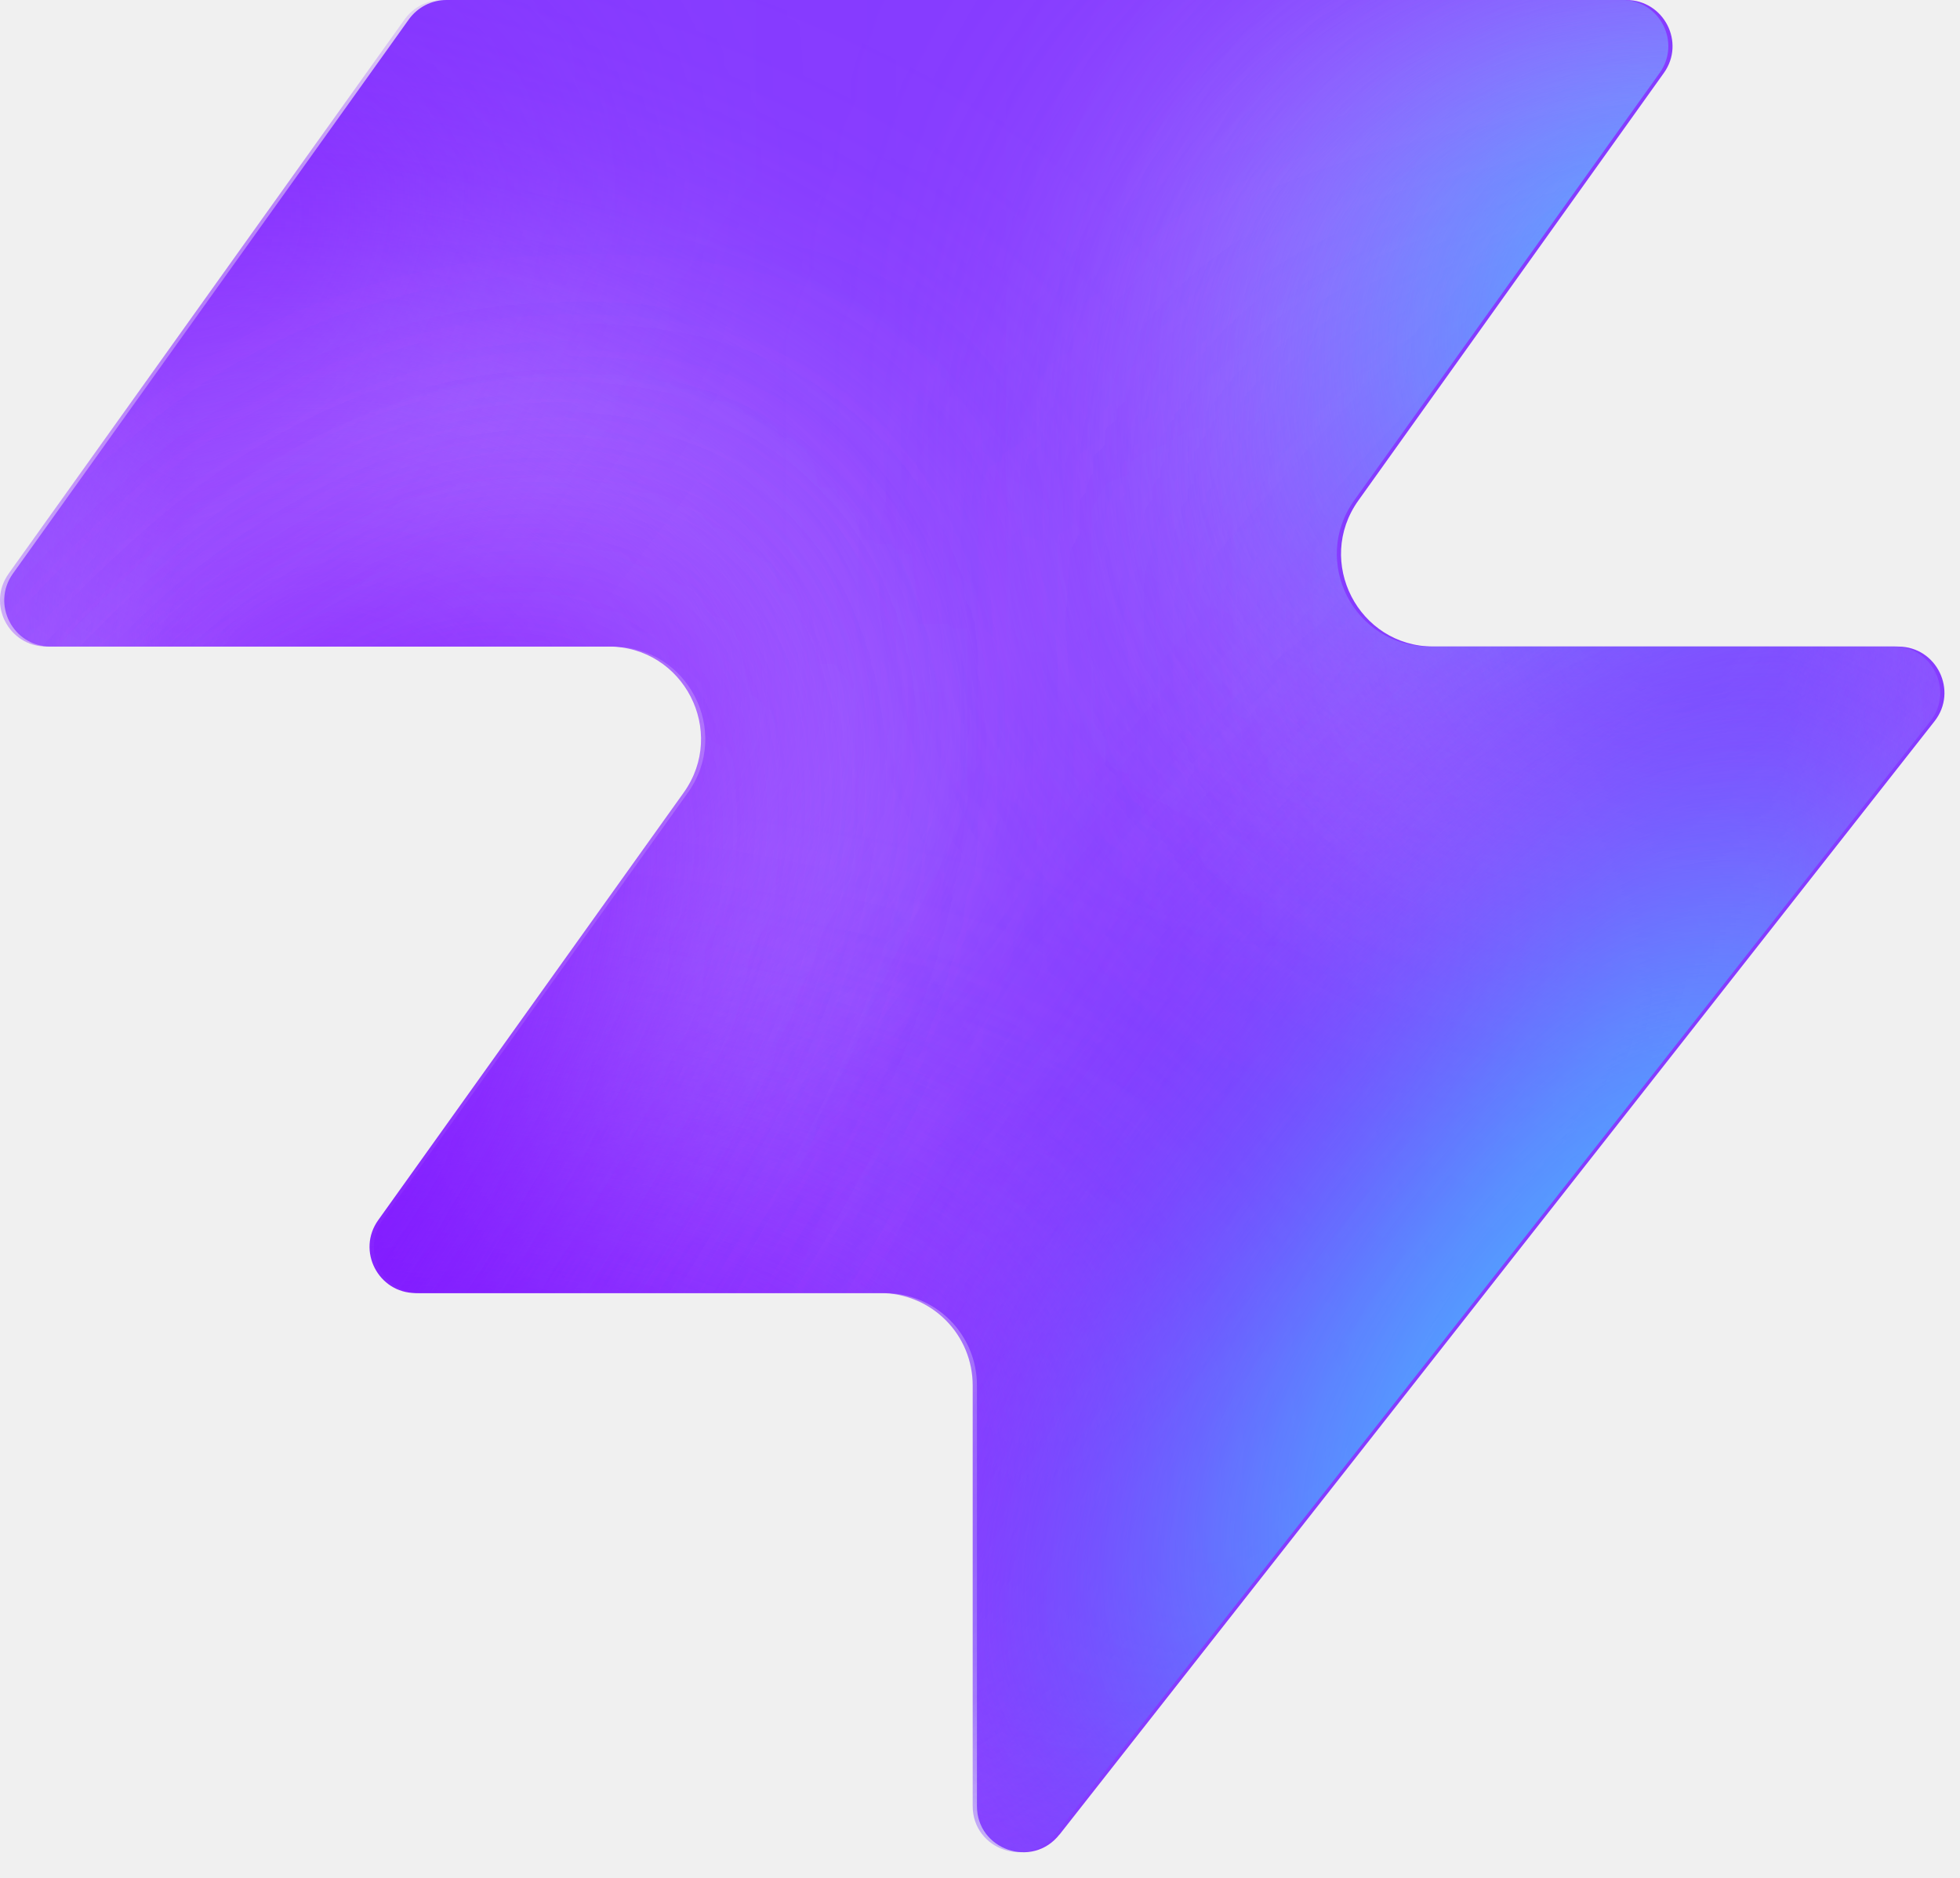
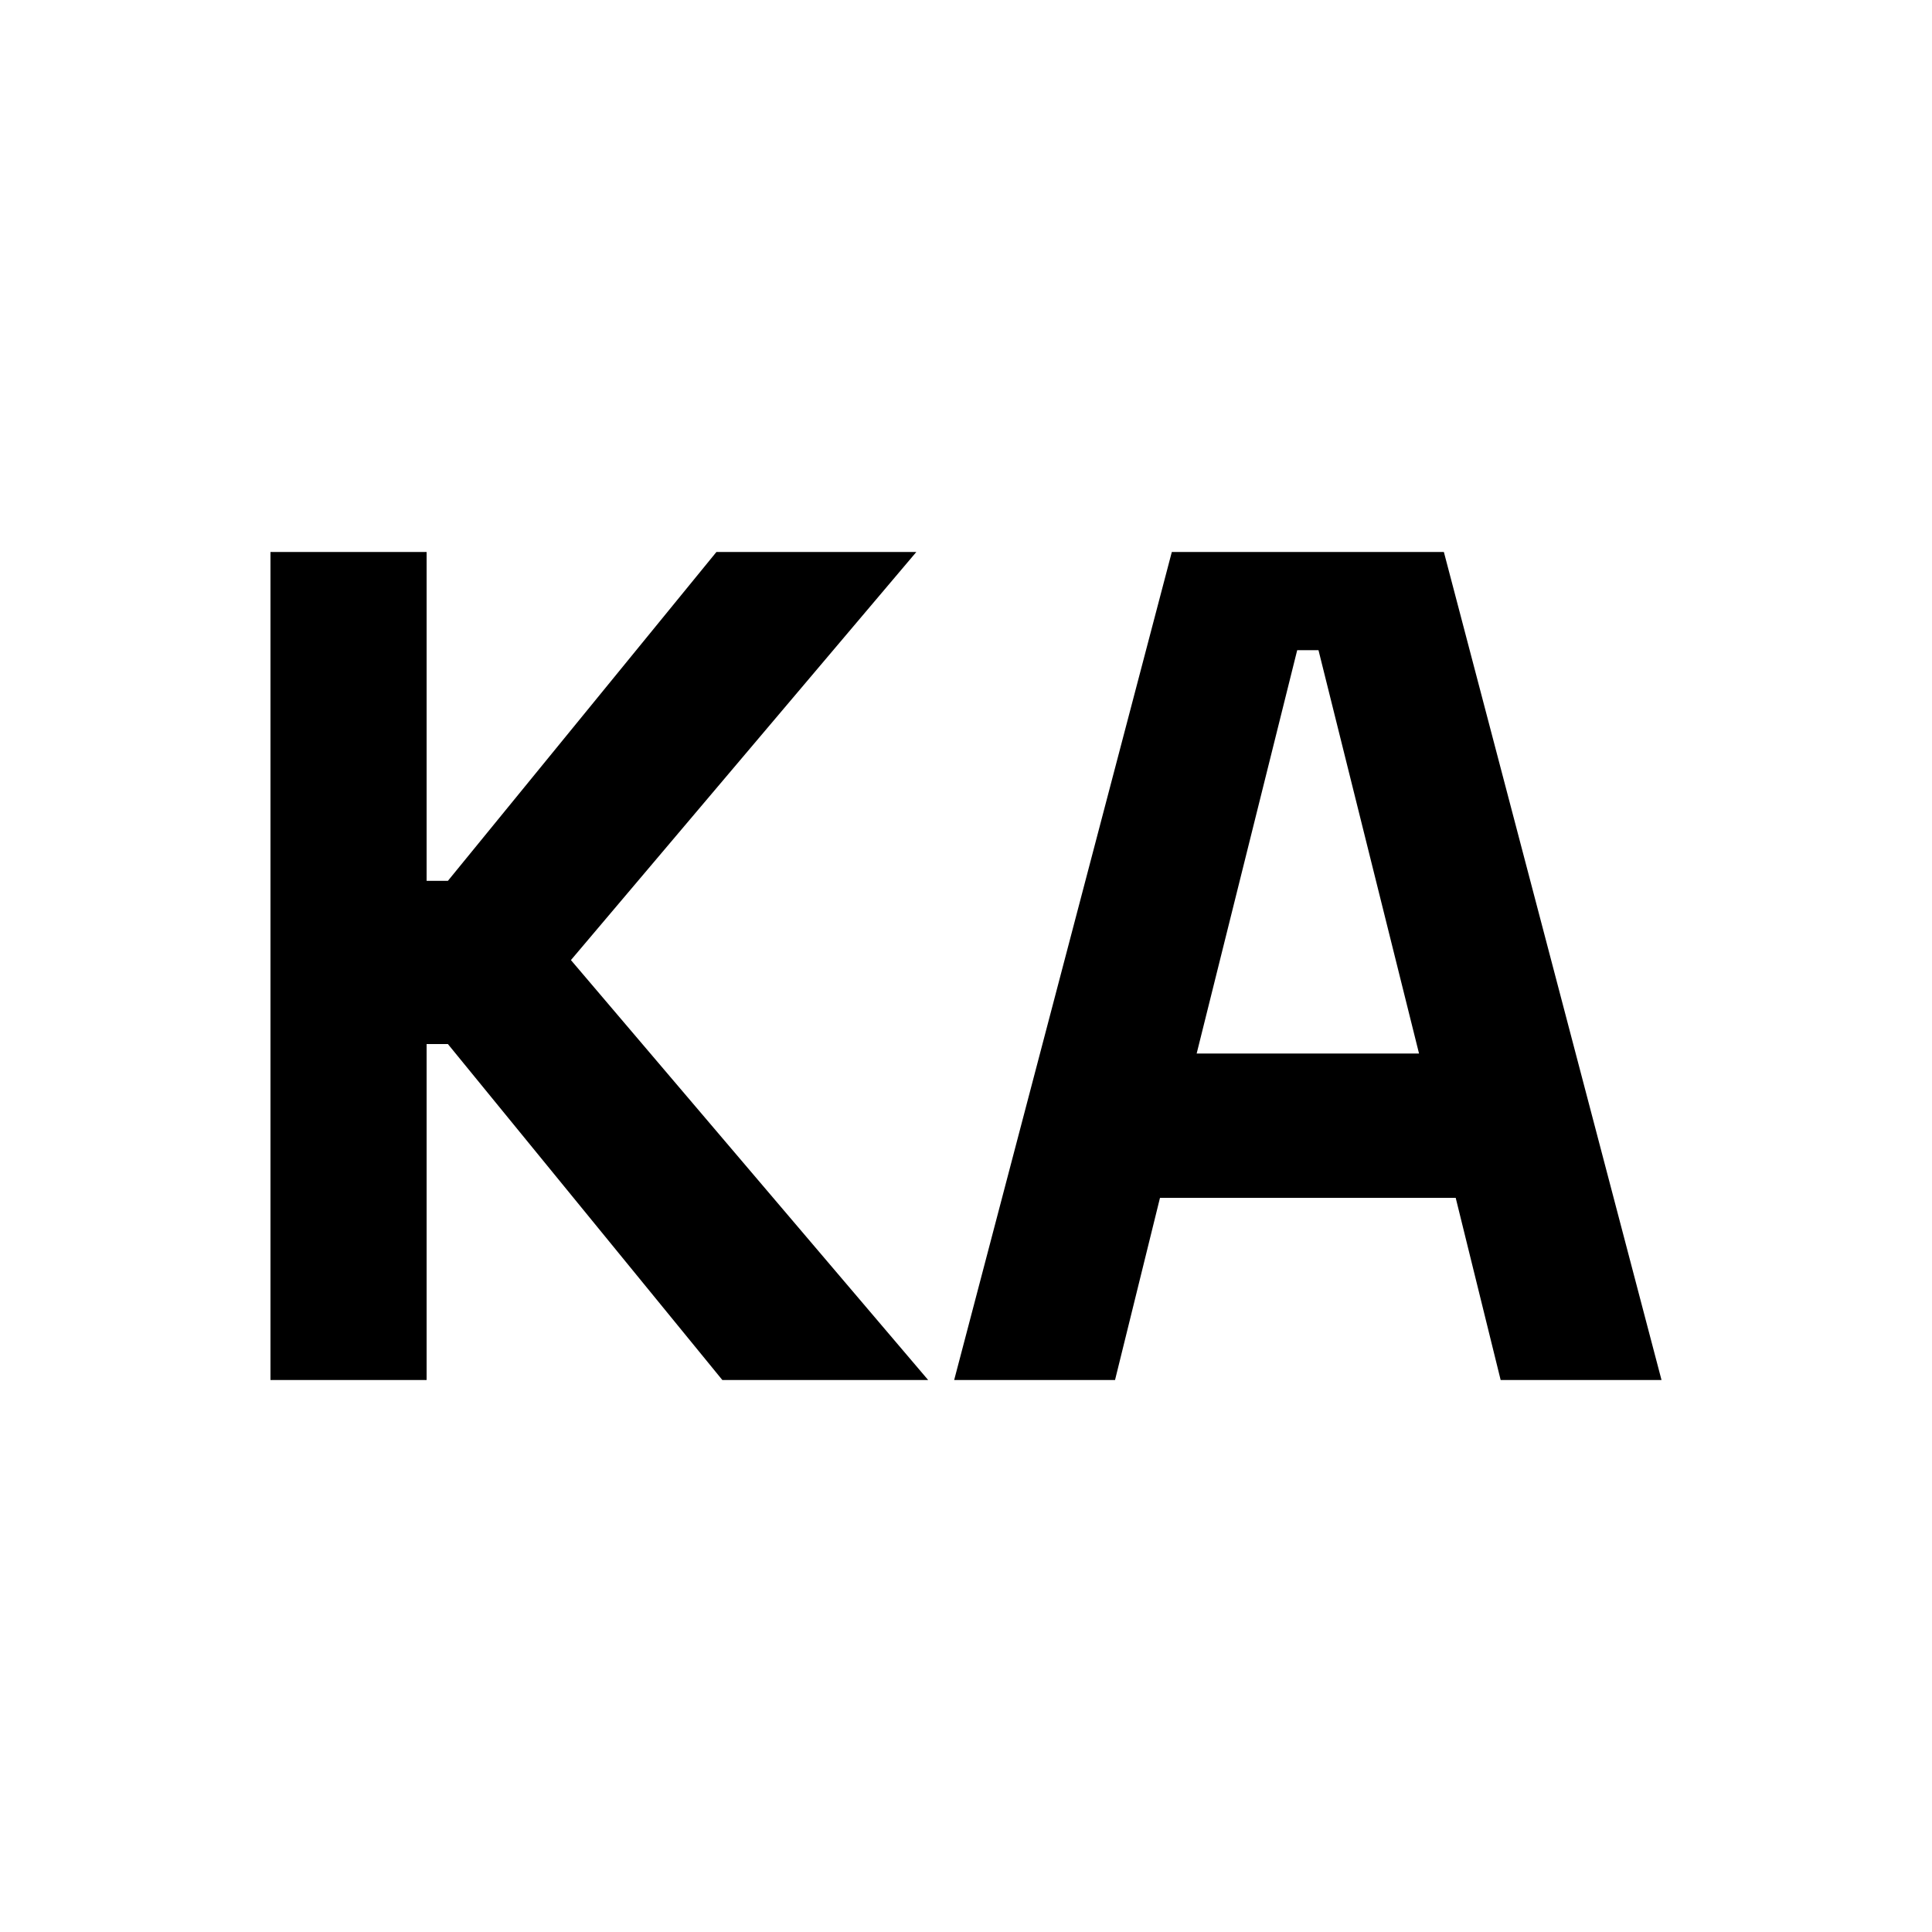
- <svg xmlns="http://www.w3.org/2000/svg" width="48" height="46" fill="none" viewBox="0 0 48 46">
-   <path fill="#863bff" d="M25.946 44.938c-.664.845-2.021.375-2.021-.698V33.937a2.26 2.26 0 0 0-2.262-2.262H10.287c-.92 0-1.456-1.04-.92-1.788l7.48-10.471c1.07-1.497 0-3.578-1.842-3.578H1.237c-.92 0-1.456-1.04-.92-1.788L10.013.474c.214-.297.556-.474.92-.474h28.894c.92 0 1.456 1.04.92 1.788l-7.48 10.471c-1.07 1.498 0 3.579 1.842 3.579h11.377c.943 0 1.473 1.088.89 1.83L25.947 44.94z" style="fill:#863bff;fill:color(display-p3 .525 .23 1);fill-opacity:1" />
-   <mask id="a" width="48" height="46" x="0" y="0" maskUnits="userSpaceOnUse" style="mask-type:alpha">
-     <path fill="#000" d="M25.842 44.938c-.664.844-2.021.375-2.021-.698V33.937a2.26 2.26 0 0 0-2.262-2.262H10.183c-.92 0-1.456-1.04-.92-1.788l7.48-10.471c1.07-1.498 0-3.579-1.842-3.579H1.133c-.92 0-1.456-1.04-.92-1.787L9.91.473c.214-.297.556-.474.92-.474h28.894c.92 0 1.456 1.04.92 1.788l-7.48 10.471c-1.07 1.498 0 3.578 1.842 3.578h11.377c.943 0 1.473 1.088.89 1.832L25.843 44.94z" style="fill:#000;fill-opacity:1" />
-   </mask>
-   <g mask="url(#a)">
-     <g filter="url(#b)">
-       <ellipse cx="5.508" cy="14.704" fill="#ede6ff" rx="5.508" ry="14.704" style="fill:#ede6ff;fill:color(display-p3 .927 .903 1);fill-opacity:1" transform="matrix(.00324 1 1 -.00324 -4.47 31.516)" />
-     </g>
-     <g filter="url(#c)">
-       <ellipse cx="10.399" cy="29.851" fill="#ede6ff" rx="10.399" ry="29.851" style="fill:#ede6ff;fill:color(display-p3 .927 .903 1);fill-opacity:1" transform="matrix(.00324 1 1 -.00324 -39.328 7.883)" />
-     </g>
-     <g filter="url(#d)">
-       <ellipse cx="5.508" cy="30.487" fill="#7e14ff" rx="5.508" ry="30.487" style="fill:#7e14ff;fill:color(display-p3 .492 .077 1);fill-opacity:1" transform="rotate(89.814 -25.913 -14.639)scale(1 -1)" />
-     </g>
-     <g filter="url(#e)">
-       <ellipse cx="5.508" cy="30.599" fill="#7e14ff" rx="5.508" ry="30.599" style="fill:#7e14ff;fill:color(display-p3 .492 .077 1);fill-opacity:1" transform="rotate(89.814 -32.644 -3.334)scale(1 -1)" />
-     </g>
-     <g filter="url(#f)">
-       <ellipse cx="5.508" cy="30.599" fill="#7e14ff" rx="5.508" ry="30.599" style="fill:#7e14ff;fill:color(display-p3 .492 .077 1);fill-opacity:1" transform="matrix(.00324 1 1 -.00324 -34.34 30.47)" />
-     </g>
-     <g filter="url(#g)">
-       <ellipse cx="14.072" cy="22.078" fill="#ede6ff" rx="14.072" ry="22.078" style="fill:#ede6ff;fill:color(display-p3 .927 .903 1);fill-opacity:1" transform="rotate(93.35 24.506 48.493)scale(-1 1)" />
-     </g>
-     <g filter="url(#h)">
-       <ellipse cx="3.47" cy="21.501" fill="#7e14ff" rx="3.47" ry="21.501" style="fill:#7e14ff;fill:color(display-p3 .492 .077 1);fill-opacity:1" transform="rotate(89.009 28.708 47.59)scale(-1 1)" />
-     </g>
-     <g filter="url(#i)">
-       <ellipse cx="3.47" cy="21.501" fill="#7e14ff" rx="3.47" ry="21.501" style="fill:#7e14ff;fill:color(display-p3 .492 .077 1);fill-opacity:1" transform="rotate(89.009 28.708 47.59)scale(-1 1)" />
-     </g>
-     <g filter="url(#j)">
-       <ellipse cx=".387" cy="8.972" fill="#7e14ff" rx="4.407" ry="29.108" style="fill:#7e14ff;fill:color(display-p3 .492 .077 1);fill-opacity:1" transform="rotate(39.51 .387 8.972)" />
-     </g>
-     <g filter="url(#k)">
-       <ellipse cx="47.523" cy="-6.092" fill="#7e14ff" rx="4.407" ry="29.108" style="fill:#7e14ff;fill:color(display-p3 .492 .077 1);fill-opacity:1" transform="rotate(37.892 47.523 -6.092)" />
-     </g>
-     <g filter="url(#l)">
-       <ellipse cx="41.412" cy="6.333" fill="#47bfff" rx="5.971" ry="9.665" style="fill:#47bfff;fill:color(display-p3 .28 .748 1);fill-opacity:1" transform="rotate(37.892 41.412 6.333)" />
-     </g>
-     <g filter="url(#m)">
-       <ellipse cx="-1.879" cy="38.332" fill="#7e14ff" rx="4.407" ry="29.108" style="fill:#7e14ff;fill:color(display-p3 .492 .077 1);fill-opacity:1" transform="rotate(37.892 -1.88 38.332)" />
-     </g>
-     <g filter="url(#n)">
-       <ellipse cx="-1.879" cy="38.332" fill="#7e14ff" rx="4.407" ry="29.108" style="fill:#7e14ff;fill:color(display-p3 .492 .077 1);fill-opacity:1" transform="rotate(37.892 -1.88 38.332)" />
-     </g>
-     <g filter="url(#o)">
-       <ellipse cx="35.651" cy="29.907" fill="#7e14ff" rx="4.407" ry="29.108" style="fill:#7e14ff;fill:color(display-p3 .492 .077 1);fill-opacity:1" transform="rotate(37.892 35.651 29.907)" />
-     </g>
-     <g filter="url(#p)">
-       <ellipse cx="38.418" cy="32.4" fill="#47bfff" rx="5.971" ry="15.297" style="fill:#47bfff;fill:color(display-p3 .28 .748 1);fill-opacity:1" transform="rotate(37.892 38.418 32.4)" />
-     </g>
+ <svg xmlns="http://www.w3.org/2000/svg" width="512" height="512" viewBox="0 0 512 512">
+   <rect width="512" height="512" fill="#ffffff" />
+   <g transform="translate(50.991,365.714) scale(0.313469,-0.313469)">
+     <path d="M66 0V700H198V422H216L443 700H612L320 355L622 0H448L216 284H198V0Z" fill="#000000" />
+     <path d="M18 0 202 700H432L616 0H480L442 154H192L154 0ZM223 276H411L326 617H308Z" fill="#000000" transform="translate(626,0)" />
  </g>
-   <defs>
-     <filter id="b" width="60.045" height="41.654" x="-19.77" y="16.149" color-interpolation-filters="sRGB" filterUnits="userSpaceOnUse">
-       <feFlood flood-opacity="0" result="BackgroundImageFix" />
-       <feBlend in="SourceGraphic" in2="BackgroundImageFix" result="shape" />
-       <feGaussianBlur result="effect1_foregroundBlur_2002_17158" stdDeviation="7.659" />
-     </filter>
-     <filter id="c" width="90.34" height="51.437" x="-54.613" y="-7.533" color-interpolation-filters="sRGB" filterUnits="userSpaceOnUse">
-       <feFlood flood-opacity="0" result="BackgroundImageFix" />
-       <feBlend in="SourceGraphic" in2="BackgroundImageFix" result="shape" />
-       <feGaussianBlur result="effect1_foregroundBlur_2002_17158" stdDeviation="7.659" />
-     </filter>
-     <filter id="d" width="79.355" height="29.4" x="-49.64" y="2.03" color-interpolation-filters="sRGB" filterUnits="userSpaceOnUse">
-       <feFlood flood-opacity="0" result="BackgroundImageFix" />
-       <feBlend in="SourceGraphic" in2="BackgroundImageFix" result="shape" />
-       <feGaussianBlur result="effect1_foregroundBlur_2002_17158" stdDeviation="4.596" />
-     </filter>
-     <filter id="e" width="79.579" height="29.4" x="-45.045" y="20.029" color-interpolation-filters="sRGB" filterUnits="userSpaceOnUse">
-       <feFlood flood-opacity="0" result="BackgroundImageFix" />
-       <feBlend in="SourceGraphic" in2="BackgroundImageFix" result="shape" />
-       <feGaussianBlur result="effect1_foregroundBlur_2002_17158" stdDeviation="4.596" />
-     </filter>
-     <filter id="f" width="79.579" height="29.4" x="-43.513" y="21.178" color-interpolation-filters="sRGB" filterUnits="userSpaceOnUse">
-       <feFlood flood-opacity="0" result="BackgroundImageFix" />
-       <feBlend in="SourceGraphic" in2="BackgroundImageFix" result="shape" />
-       <feGaussianBlur result="effect1_foregroundBlur_2002_17158" stdDeviation="4.596" />
-     </filter>
-     <filter id="g" width="74.749" height="58.852" x="15.756" y="-17.901" color-interpolation-filters="sRGB" filterUnits="userSpaceOnUse">
-       <feFlood flood-opacity="0" result="BackgroundImageFix" />
-       <feBlend in="SourceGraphic" in2="BackgroundImageFix" result="shape" />
-       <feGaussianBlur result="effect1_foregroundBlur_2002_17158" stdDeviation="7.659" />
-     </filter>
-     <filter id="h" width="61.377" height="25.362" x="23.548" y="2.284" color-interpolation-filters="sRGB" filterUnits="userSpaceOnUse">
-       <feFlood flood-opacity="0" result="BackgroundImageFix" />
-       <feBlend in="SourceGraphic" in2="BackgroundImageFix" result="shape" />
-       <feGaussianBlur result="effect1_foregroundBlur_2002_17158" stdDeviation="4.596" />
-     </filter>
-     <filter id="i" width="61.377" height="25.362" x="23.548" y="2.284" color-interpolation-filters="sRGB" filterUnits="userSpaceOnUse">
-       <feFlood flood-opacity="0" result="BackgroundImageFix" />
-       <feBlend in="SourceGraphic" in2="BackgroundImageFix" result="shape" />
-       <feGaussianBlur result="effect1_foregroundBlur_2002_17158" stdDeviation="4.596" />
-     </filter>
-     <filter id="j" width="56.045" height="63.649" x="-27.636" y="-22.853" color-interpolation-filters="sRGB" filterUnits="userSpaceOnUse">
-       <feFlood flood-opacity="0" result="BackgroundImageFix" />
-       <feBlend in="SourceGraphic" in2="BackgroundImageFix" result="shape" />
-       <feGaussianBlur result="effect1_foregroundBlur_2002_17158" stdDeviation="4.596" />
-     </filter>
-     <filter id="k" width="54.814" height="64.646" x="20.116" y="-38.415" color-interpolation-filters="sRGB" filterUnits="userSpaceOnUse">
-       <feFlood flood-opacity="0" result="BackgroundImageFix" />
-       <feBlend in="SourceGraphic" in2="BackgroundImageFix" result="shape" />
-       <feGaussianBlur result="effect1_foregroundBlur_2002_17158" stdDeviation="4.596" />
-     </filter>
-     <filter id="l" width="33.541" height="35.313" x="24.641" y="-11.323" color-interpolation-filters="sRGB" filterUnits="userSpaceOnUse">
-       <feFlood flood-opacity="0" result="BackgroundImageFix" />
-       <feBlend in="SourceGraphic" in2="BackgroundImageFix" result="shape" />
-       <feGaussianBlur result="effect1_foregroundBlur_2002_17158" stdDeviation="4.596" />
-     </filter>
-     <filter id="m" width="54.814" height="64.646" x="-29.286" y="6.009" color-interpolation-filters="sRGB" filterUnits="userSpaceOnUse">
-       <feFlood flood-opacity="0" result="BackgroundImageFix" />
-       <feBlend in="SourceGraphic" in2="BackgroundImageFix" result="shape" />
-       <feGaussianBlur result="effect1_foregroundBlur_2002_17158" stdDeviation="4.596" />
-     </filter>
-     <filter id="n" width="54.814" height="64.646" x="-29.286" y="6.009" color-interpolation-filters="sRGB" filterUnits="userSpaceOnUse">
-       <feFlood flood-opacity="0" result="BackgroundImageFix" />
-       <feBlend in="SourceGraphic" in2="BackgroundImageFix" result="shape" />
-       <feGaussianBlur result="effect1_foregroundBlur_2002_17158" stdDeviation="4.596" />
-     </filter>
-     <filter id="o" width="54.814" height="64.646" x="8.244" y="-2.416" color-interpolation-filters="sRGB" filterUnits="userSpaceOnUse">
-       <feFlood flood-opacity="0" result="BackgroundImageFix" />
-       <feBlend in="SourceGraphic" in2="BackgroundImageFix" result="shape" />
-       <feGaussianBlur result="effect1_foregroundBlur_2002_17158" stdDeviation="4.596" />
-     </filter>
-     <filter id="p" width="39.409" height="43.623" x="18.713" y="10.588" color-interpolation-filters="sRGB" filterUnits="userSpaceOnUse">
-       <feFlood flood-opacity="0" result="BackgroundImageFix" />
-       <feBlend in="SourceGraphic" in2="BackgroundImageFix" result="shape" />
-       <feGaussianBlur result="effect1_foregroundBlur_2002_17158" stdDeviation="4.596" />
-     </filter>
-   </defs>
</svg>
